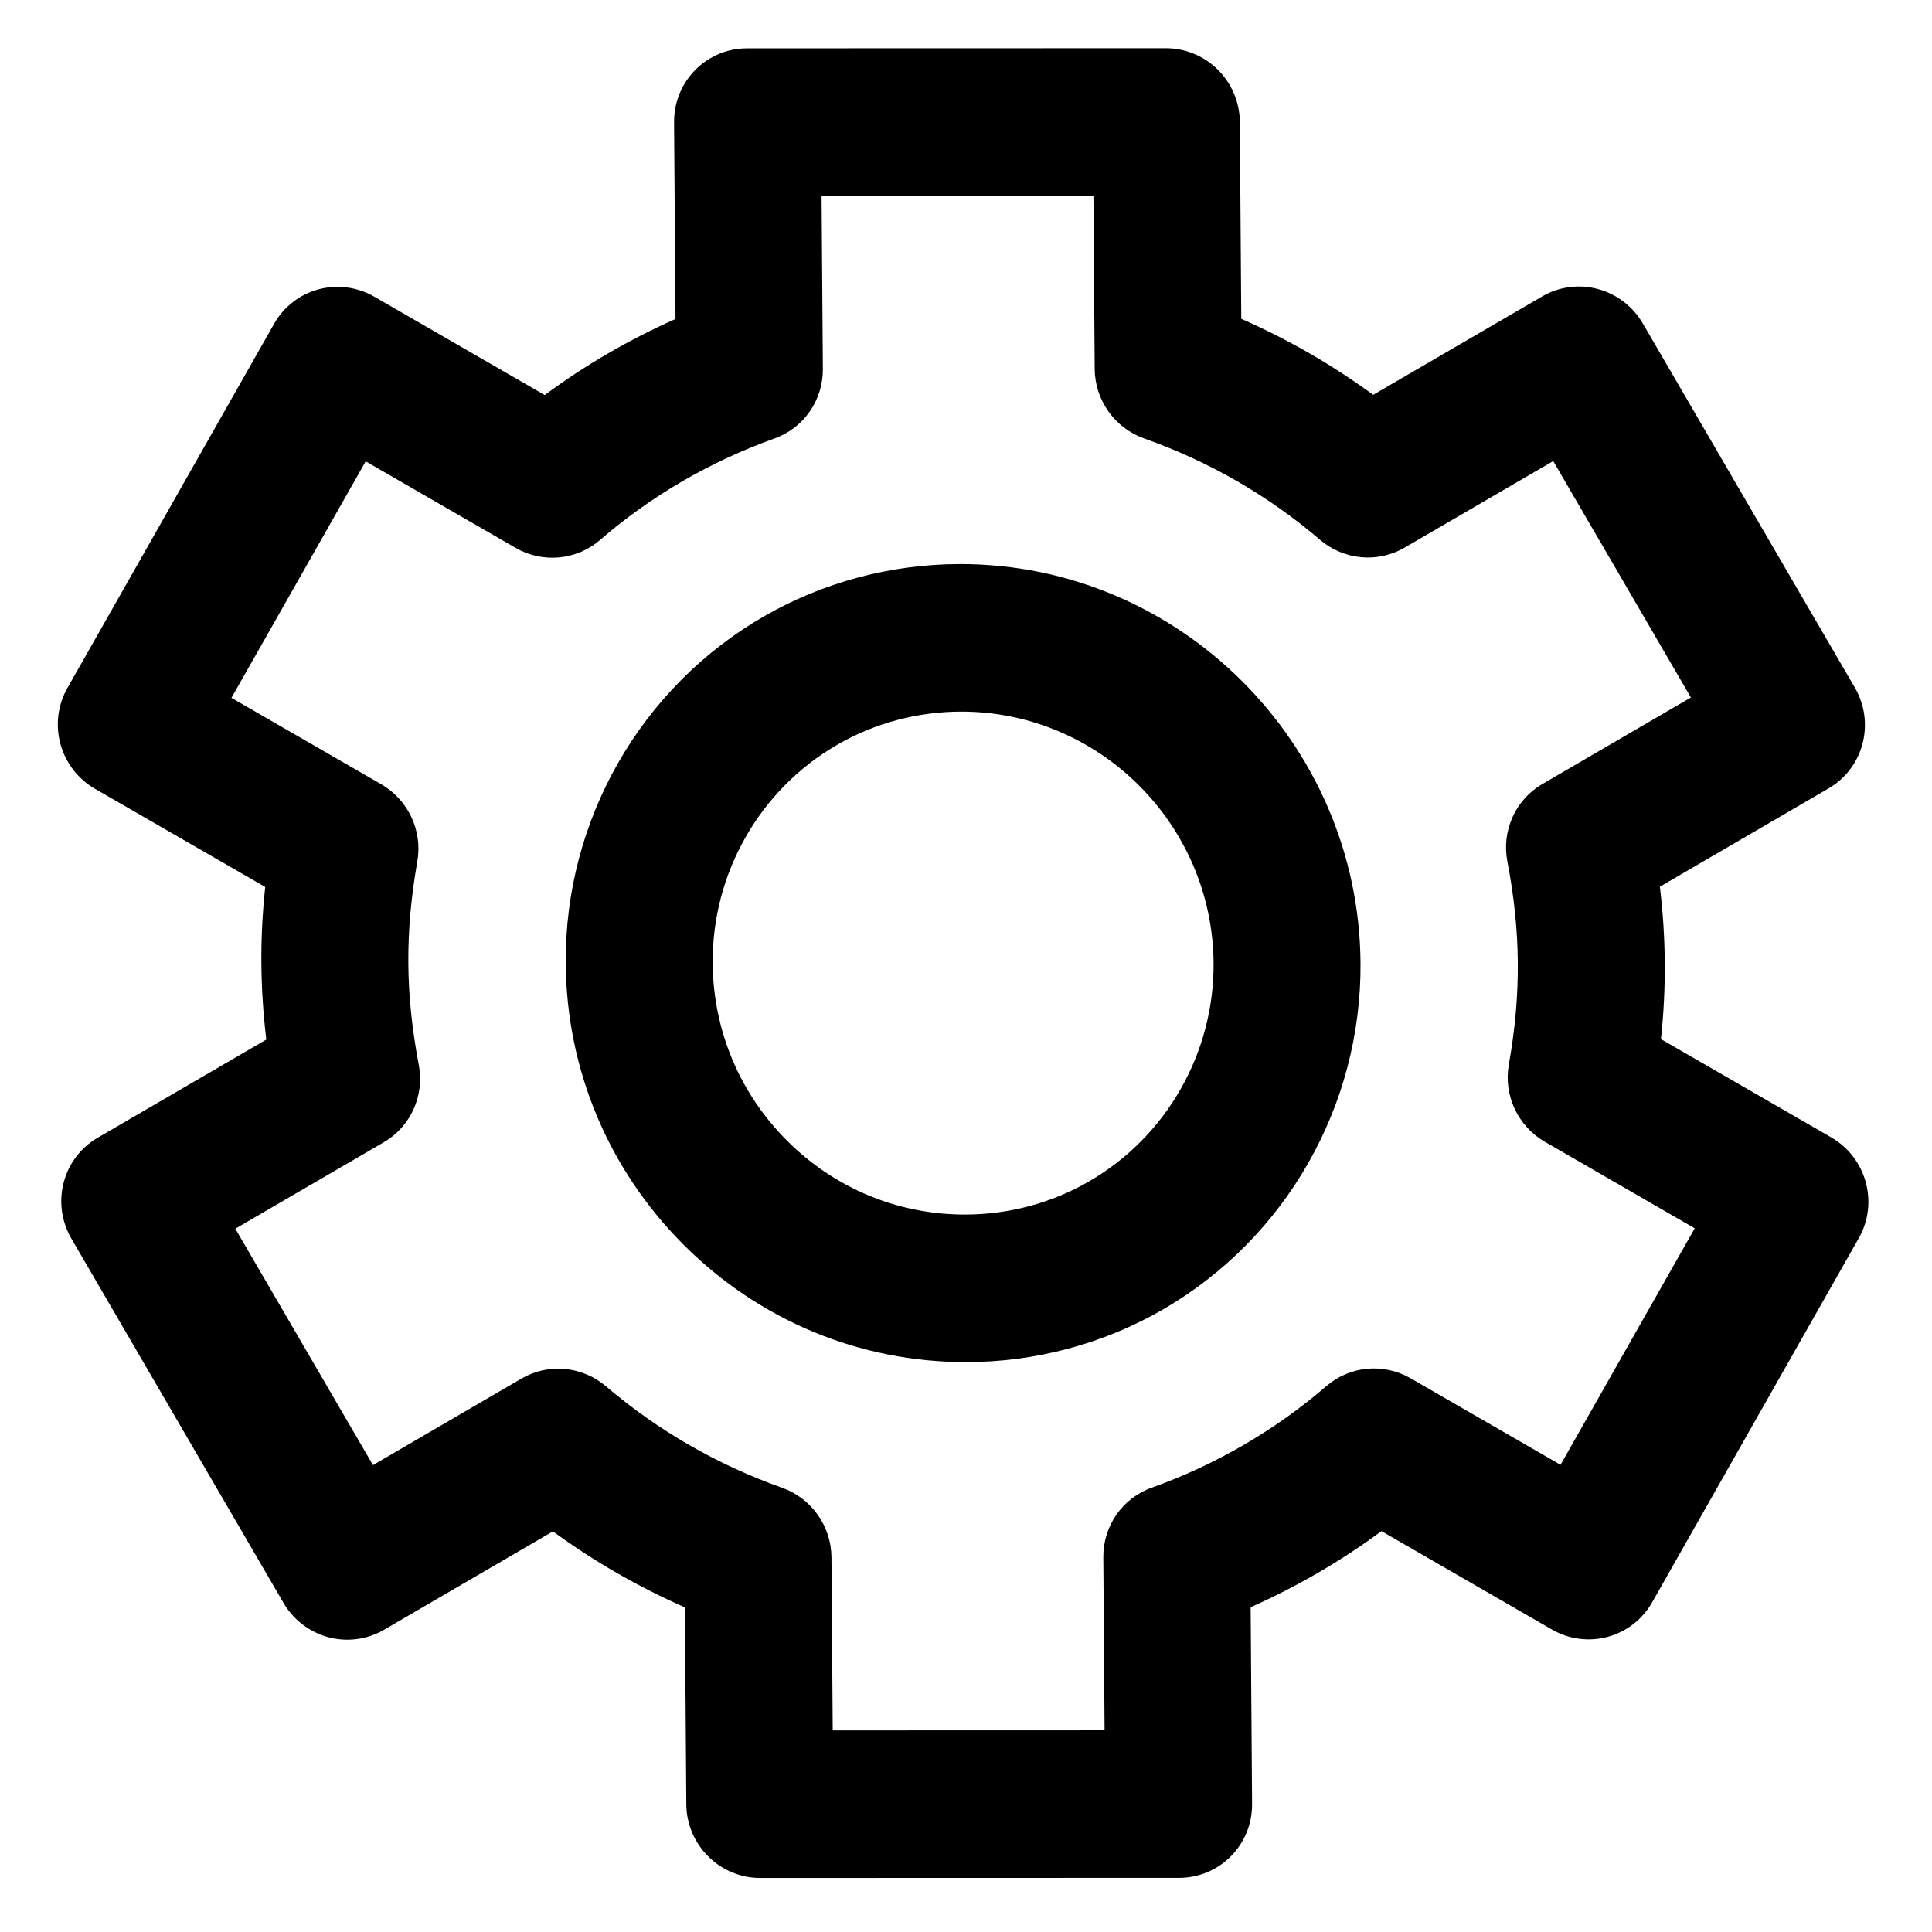
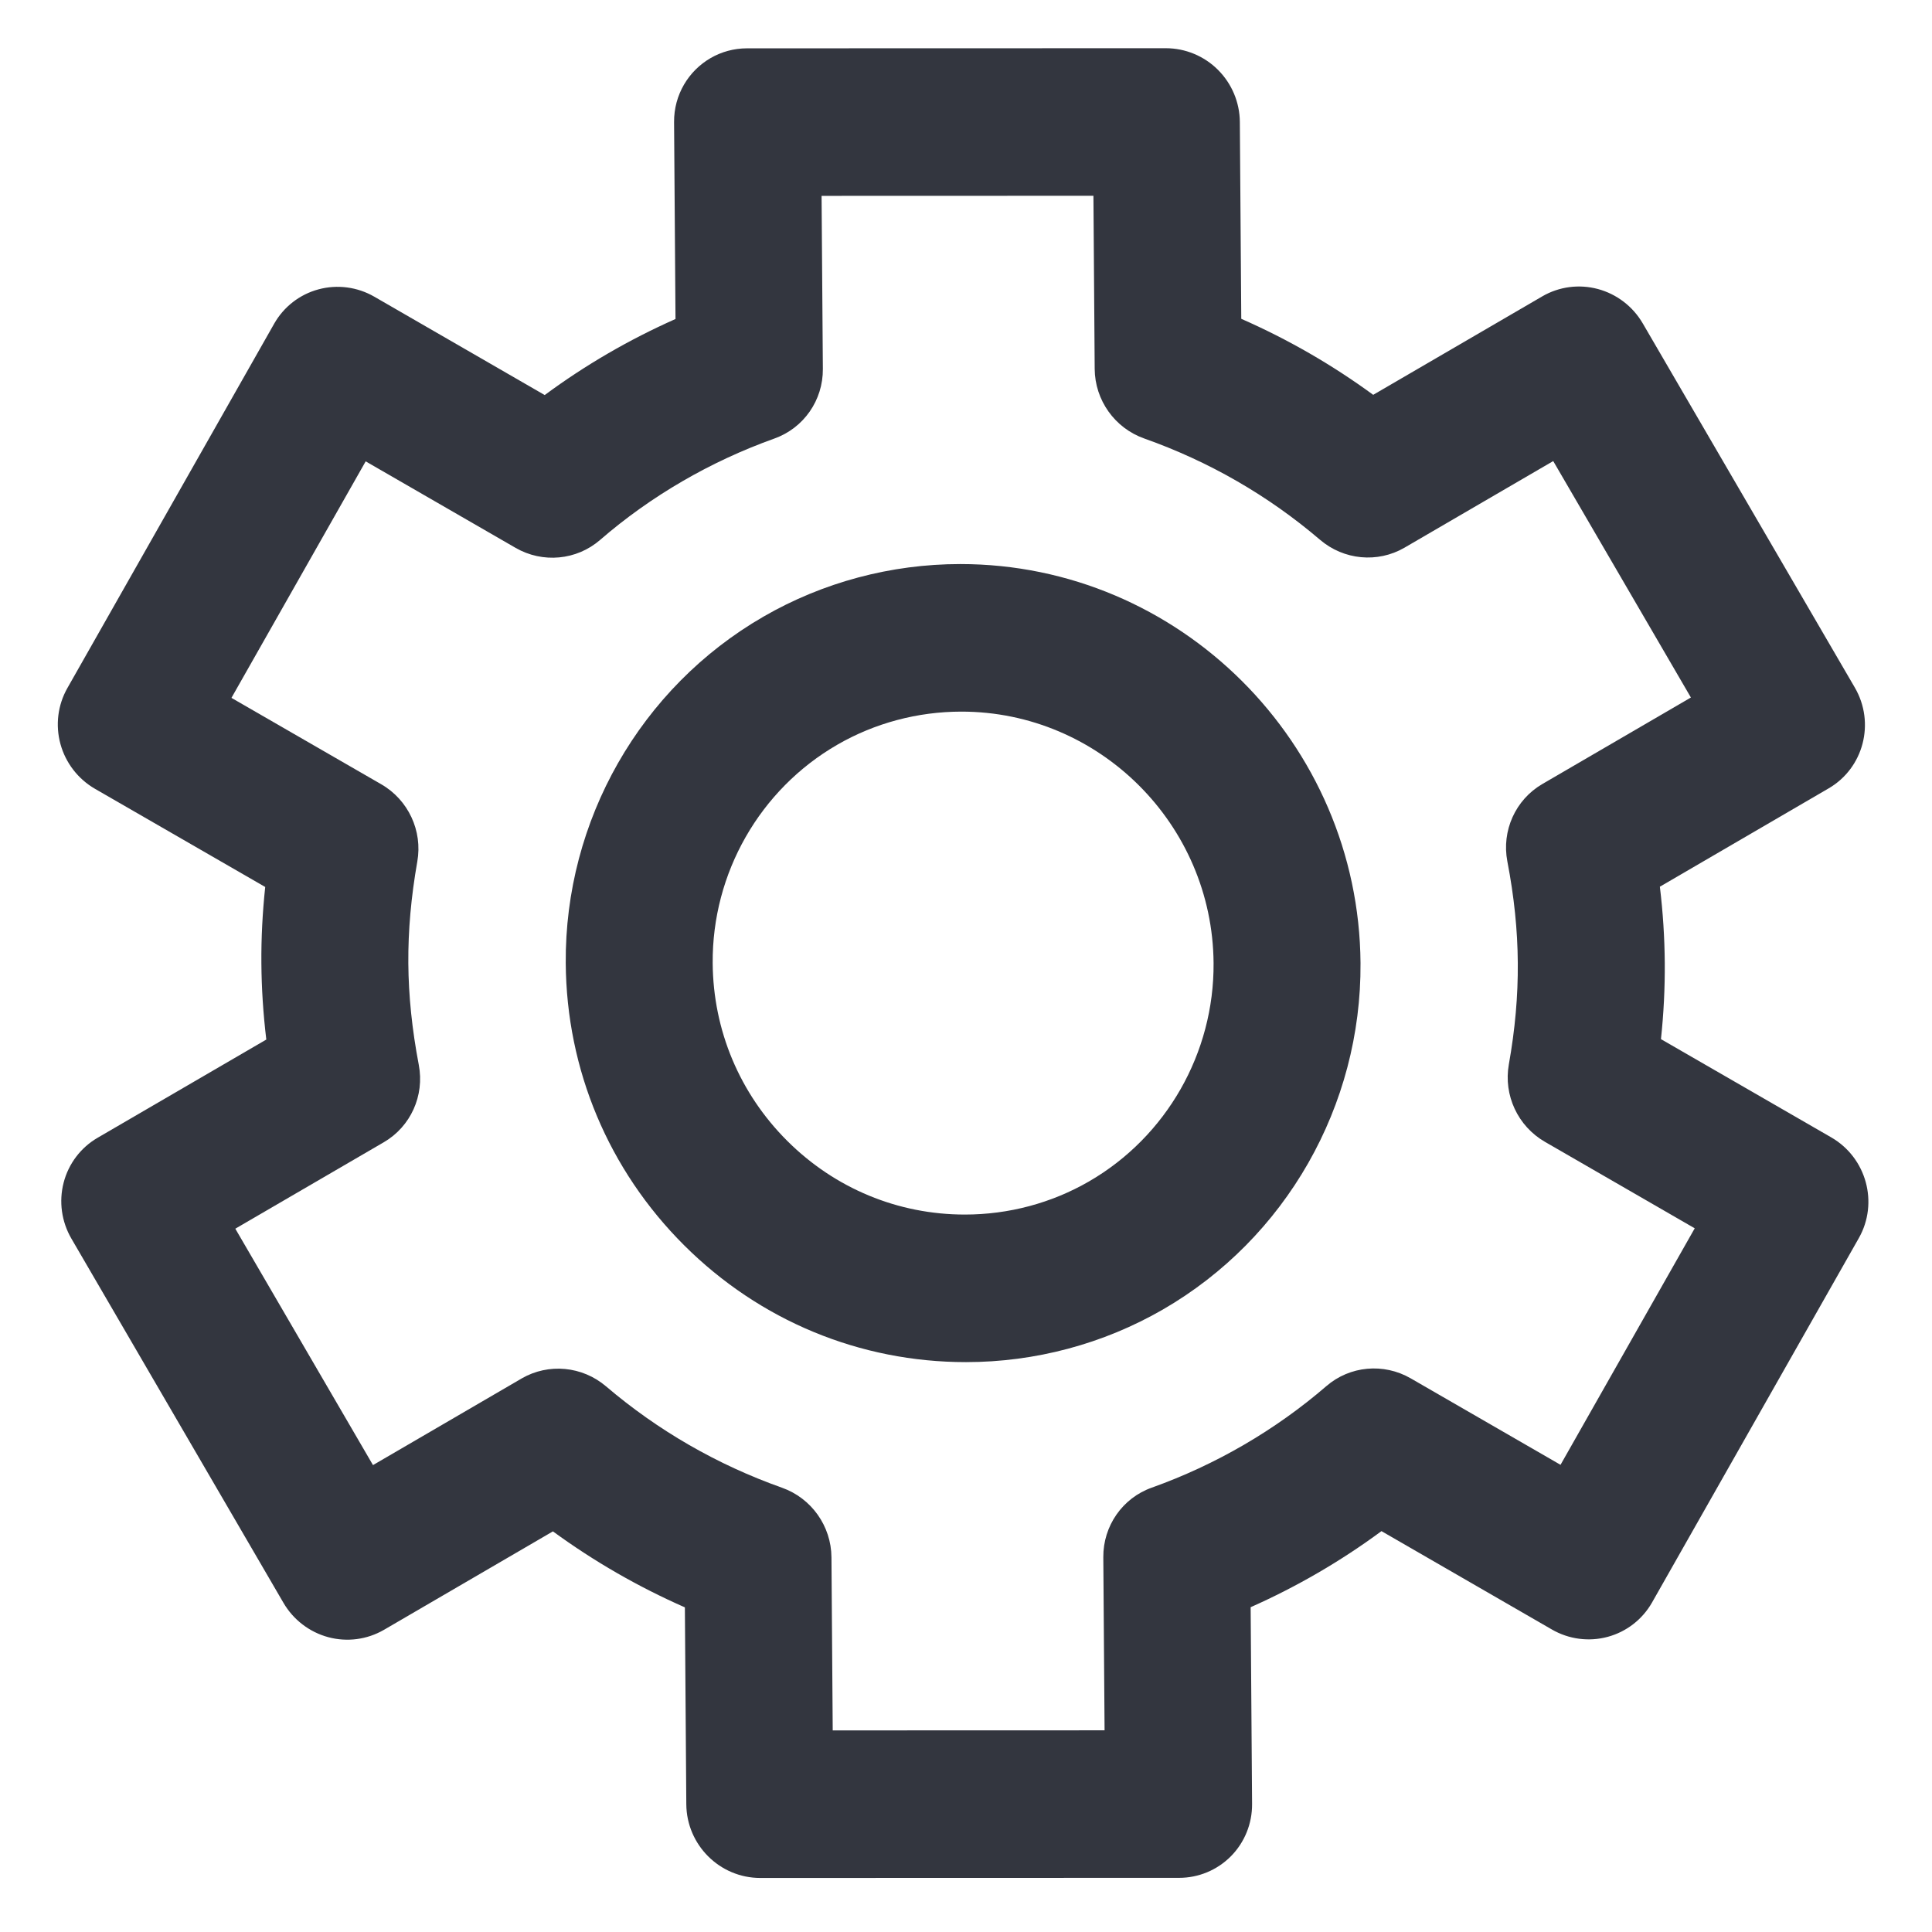
<svg xmlns="http://www.w3.org/2000/svg" width="89" height="89" viewBox="10 10 69 69" fill="none">
-   <path d="M19.791 21.562L12.407 34.573C12.063 35.178 11.974 35.898 12.159 36.573C12.344 37.248 12.789 37.823 13.393 38.172L19.472 41.678C19.374 42.601 19.328 43.502 19.335 44.402C19.342 45.302 19.4 46.204 19.511 47.127L13.484 50.636C12.884 50.985 12.448 51.561 12.273 52.236C12.098 52.911 12.197 53.63 12.55 54.236L20.123 67.243C20.475 67.848 21.052 68.29 21.725 68.471C22.396 68.651 23.108 68.557 23.706 68.212C23.709 68.21 23.712 68.209 23.715 68.207L29.747 64.692C31.216 65.765 32.792 66.672 34.46 67.406L34.511 74.436C34.521 75.891 35.705 77.071 37.154 77.07L52.112 77.066C52.807 77.066 53.472 76.788 53.962 76.294C54.45 75.8 54.722 75.13 54.717 74.431L54.666 67.4C56.319 66.666 57.887 65.755 59.338 64.683L65.424 68.196C66.029 68.546 66.747 68.64 67.417 68.459C68.088 68.278 68.658 67.836 69.002 67.231L76.386 54.219C77.101 52.959 76.66 51.347 75.4 50.62L69.32 47.112C69.418 46.194 69.462 45.293 69.456 44.391C69.449 43.488 69.392 42.587 69.281 41.668L75.309 38.156C76.559 37.428 76.977 35.817 76.244 34.557L68.67 21.55C68.318 20.945 67.741 20.503 67.068 20.322C66.397 20.142 65.686 20.235 65.087 20.581C65.084 20.582 65.081 20.584 65.079 20.586L59.043 24.101C57.576 23.028 56.001 22.12 54.331 21.386L54.28 14.356C54.275 13.657 53.994 12.988 53.498 12.493C53.003 11.999 52.333 11.722 51.637 11.722L36.679 11.726C36.206 11.726 35.762 11.853 35.38 12.073C34.593 12.528 34.067 13.382 34.074 14.362L34.125 21.393C32.468 22.128 30.901 23.039 29.454 24.109L23.368 20.596C22.763 20.247 22.046 20.153 21.375 20.334C20.705 20.514 20.134 20.956 19.791 21.562ZM28.413 29.566C29.381 30.125 30.593 30.01 31.431 29.284C33.239 27.718 35.368 26.48 37.657 25.662C38.703 25.289 39.396 24.295 39.388 23.178L39.342 16.995L49.051 16.992L49.096 23.175C49.104 24.292 49.812 25.287 50.862 25.659C53.178 26.479 55.292 27.697 57.145 29.279C57.992 30.002 59.198 30.116 60.156 29.563C60.159 29.561 60.162 29.56 60.164 29.558L65.472 26.467L70.389 34.911L65.082 38.002C64.124 38.561 63.624 39.668 63.834 40.765C64.077 42.028 64.199 43.214 64.207 44.391C64.216 45.571 64.111 46.756 63.887 48.016C63.692 49.114 64.208 50.221 65.175 50.779L70.526 53.868L65.733 62.315L60.383 59.227C59.416 58.669 58.208 58.779 57.369 59.505C55.546 61.077 53.416 62.316 51.135 63.13C50.09 63.5 49.396 64.498 49.404 65.614L49.449 71.797L39.74 71.8L39.695 65.617C39.687 64.501 38.979 63.506 37.929 63.133C35.617 62.313 33.502 61.095 31.642 59.511C30.795 58.789 29.59 58.677 28.633 59.229C28.63 59.231 28.627 59.233 28.624 59.235L23.321 62.325L18.404 53.882L23.708 50.794C24.666 50.236 25.166 49.131 24.957 48.034C24.715 46.759 24.592 45.571 24.583 44.401C24.575 43.231 24.68 42.042 24.904 40.768C25.097 39.671 24.581 38.566 23.615 38.009L18.266 34.924L23.06 26.477L28.413 29.566Z" fill="black" />
-   <path d="M30.205 44.4C30.232 48.206 31.735 51.784 34.434 54.475C37.134 57.166 40.71 58.648 44.5 58.647C46.972 58.647 49.403 57.997 51.529 56.77C55.921 54.234 58.627 49.491 58.59 44.393C58.532 36.535 52.119 30.143 44.294 30.145C41.822 30.146 39.391 30.796 37.266 32.023C32.873 34.559 30.167 39.301 30.205 44.4ZM35.453 44.398C35.429 41.185 37.136 38.195 39.906 36.596C41.243 35.824 42.773 35.416 44.332 35.415C49.264 35.414 53.305 39.442 53.342 44.394C53.365 47.608 51.658 50.598 48.888 52.197C47.551 52.969 46.021 53.377 44.462 53.377C42.073 53.378 39.82 52.444 38.118 50.748C36.417 49.052 35.47 46.797 35.453 44.398Z" fill="black" />
+   <path d="M19.791 21.562L12.407 34.573C12.063 35.178 11.974 35.898 12.159 36.573C12.344 37.248 12.789 37.823 13.393 38.172L19.472 41.678C19.374 42.601 19.328 43.502 19.335 44.402C19.342 45.302 19.4 46.204 19.511 47.127L13.484 50.636C12.884 50.985 12.448 51.561 12.273 52.236C12.098 52.911 12.197 53.63 12.55 54.236L20.123 67.243C20.475 67.848 21.052 68.29 21.725 68.471C22.396 68.651 23.108 68.557 23.706 68.212C23.709 68.21 23.712 68.209 23.715 68.207L29.747 64.692C31.216 65.765 32.792 66.672 34.46 67.406L34.511 74.436C34.521 75.891 35.705 77.071 37.154 77.07L52.112 77.066C52.807 77.066 53.472 76.788 53.962 76.294C54.45 75.8 54.722 75.13 54.717 74.431L54.666 67.4C56.319 66.666 57.887 65.755 59.338 64.683L65.424 68.196C66.029 68.546 66.747 68.64 67.417 68.459C68.088 68.278 68.658 67.836 69.002 67.231L76.386 54.219C77.101 52.959 76.66 51.347 75.4 50.62L69.32 47.112C69.418 46.194 69.462 45.293 69.456 44.391C69.449 43.488 69.392 42.587 69.281 41.668L75.309 38.156C76.559 37.428 76.977 35.817 76.244 34.557L68.67 21.55C68.318 20.945 67.741 20.503 67.068 20.322C66.397 20.142 65.686 20.235 65.087 20.581C65.084 20.582 65.081 20.584 65.079 20.586L59.043 24.101C57.576 23.028 56.001 22.12 54.331 21.386L54.28 14.356C54.275 13.657 53.994 12.988 53.498 12.493C53.003 11.999 52.333 11.722 51.637 11.722L36.679 11.726C36.206 11.726 35.762 11.853 35.38 12.073C34.593 12.528 34.067 13.382 34.074 14.362L34.125 21.393C32.468 22.128 30.901 23.039 29.454 24.109L23.368 20.596C22.763 20.247 22.046 20.153 21.375 20.334C20.705 20.514 20.134 20.956 19.791 21.562ZM28.413 29.566C29.381 30.125 30.593 30.01 31.431 29.284C33.239 27.718 35.368 26.48 37.657 25.662C38.703 25.289 39.396 24.295 39.388 23.178L39.342 16.995L49.051 16.992L49.096 23.175C49.104 24.292 49.812 25.287 50.862 25.659C53.178 26.479 55.292 27.697 57.145 29.279C57.992 30.002 59.198 30.116 60.156 29.563C60.159 29.561 60.162 29.56 60.164 29.558L65.472 26.467L70.389 34.911L65.082 38.002C64.124 38.561 63.624 39.668 63.834 40.765C64.077 42.028 64.199 43.214 64.207 44.391C64.216 45.571 64.111 46.756 63.887 48.016C63.692 49.114 64.208 50.221 65.175 50.779L70.526 53.868L65.733 62.315L60.383 59.227C59.416 58.669 58.208 58.779 57.369 59.505C55.546 61.077 53.416 62.316 51.135 63.13C50.09 63.5 49.396 64.498 49.404 65.614L49.449 71.797L39.74 71.8L39.695 65.617C39.687 64.501 38.979 63.506 37.929 63.133C35.617 62.313 33.502 61.095 31.642 59.511C30.795 58.789 29.59 58.677 28.633 59.229C28.63 59.231 28.627 59.233 28.624 59.235L23.321 62.325L18.404 53.882L23.708 50.794C24.666 50.236 25.166 49.131 24.957 48.034C24.715 46.759 24.592 45.571 24.583 44.401C24.575 43.231 24.68 42.042 24.904 40.768C25.097 39.671 24.581 38.566 23.615 38.009L18.266 34.924L23.06 26.477L28.413 29.566Z" fill="#33363F" />
+   <path d="M30.205 44.4C30.232 48.206 31.735 51.784 34.434 54.475C37.134 57.166 40.71 58.648 44.5 58.647C46.972 58.647 49.403 57.997 51.529 56.77C55.921 54.234 58.627 49.491 58.59 44.393C58.532 36.535 52.119 30.143 44.294 30.145C41.822 30.146 39.391 30.796 37.266 32.023C32.873 34.559 30.167 39.301 30.205 44.4ZM35.453 44.398C35.429 41.185 37.136 38.195 39.906 36.596C41.243 35.824 42.773 35.416 44.332 35.415C49.264 35.414 53.305 39.442 53.342 44.394C53.365 47.608 51.658 50.598 48.888 52.197C47.551 52.969 46.021 53.377 44.462 53.377C42.073 53.378 39.82 52.444 38.118 50.748C36.417 49.052 35.47 46.797 35.453 44.398Z" fill="#33363F" />
</svg>
